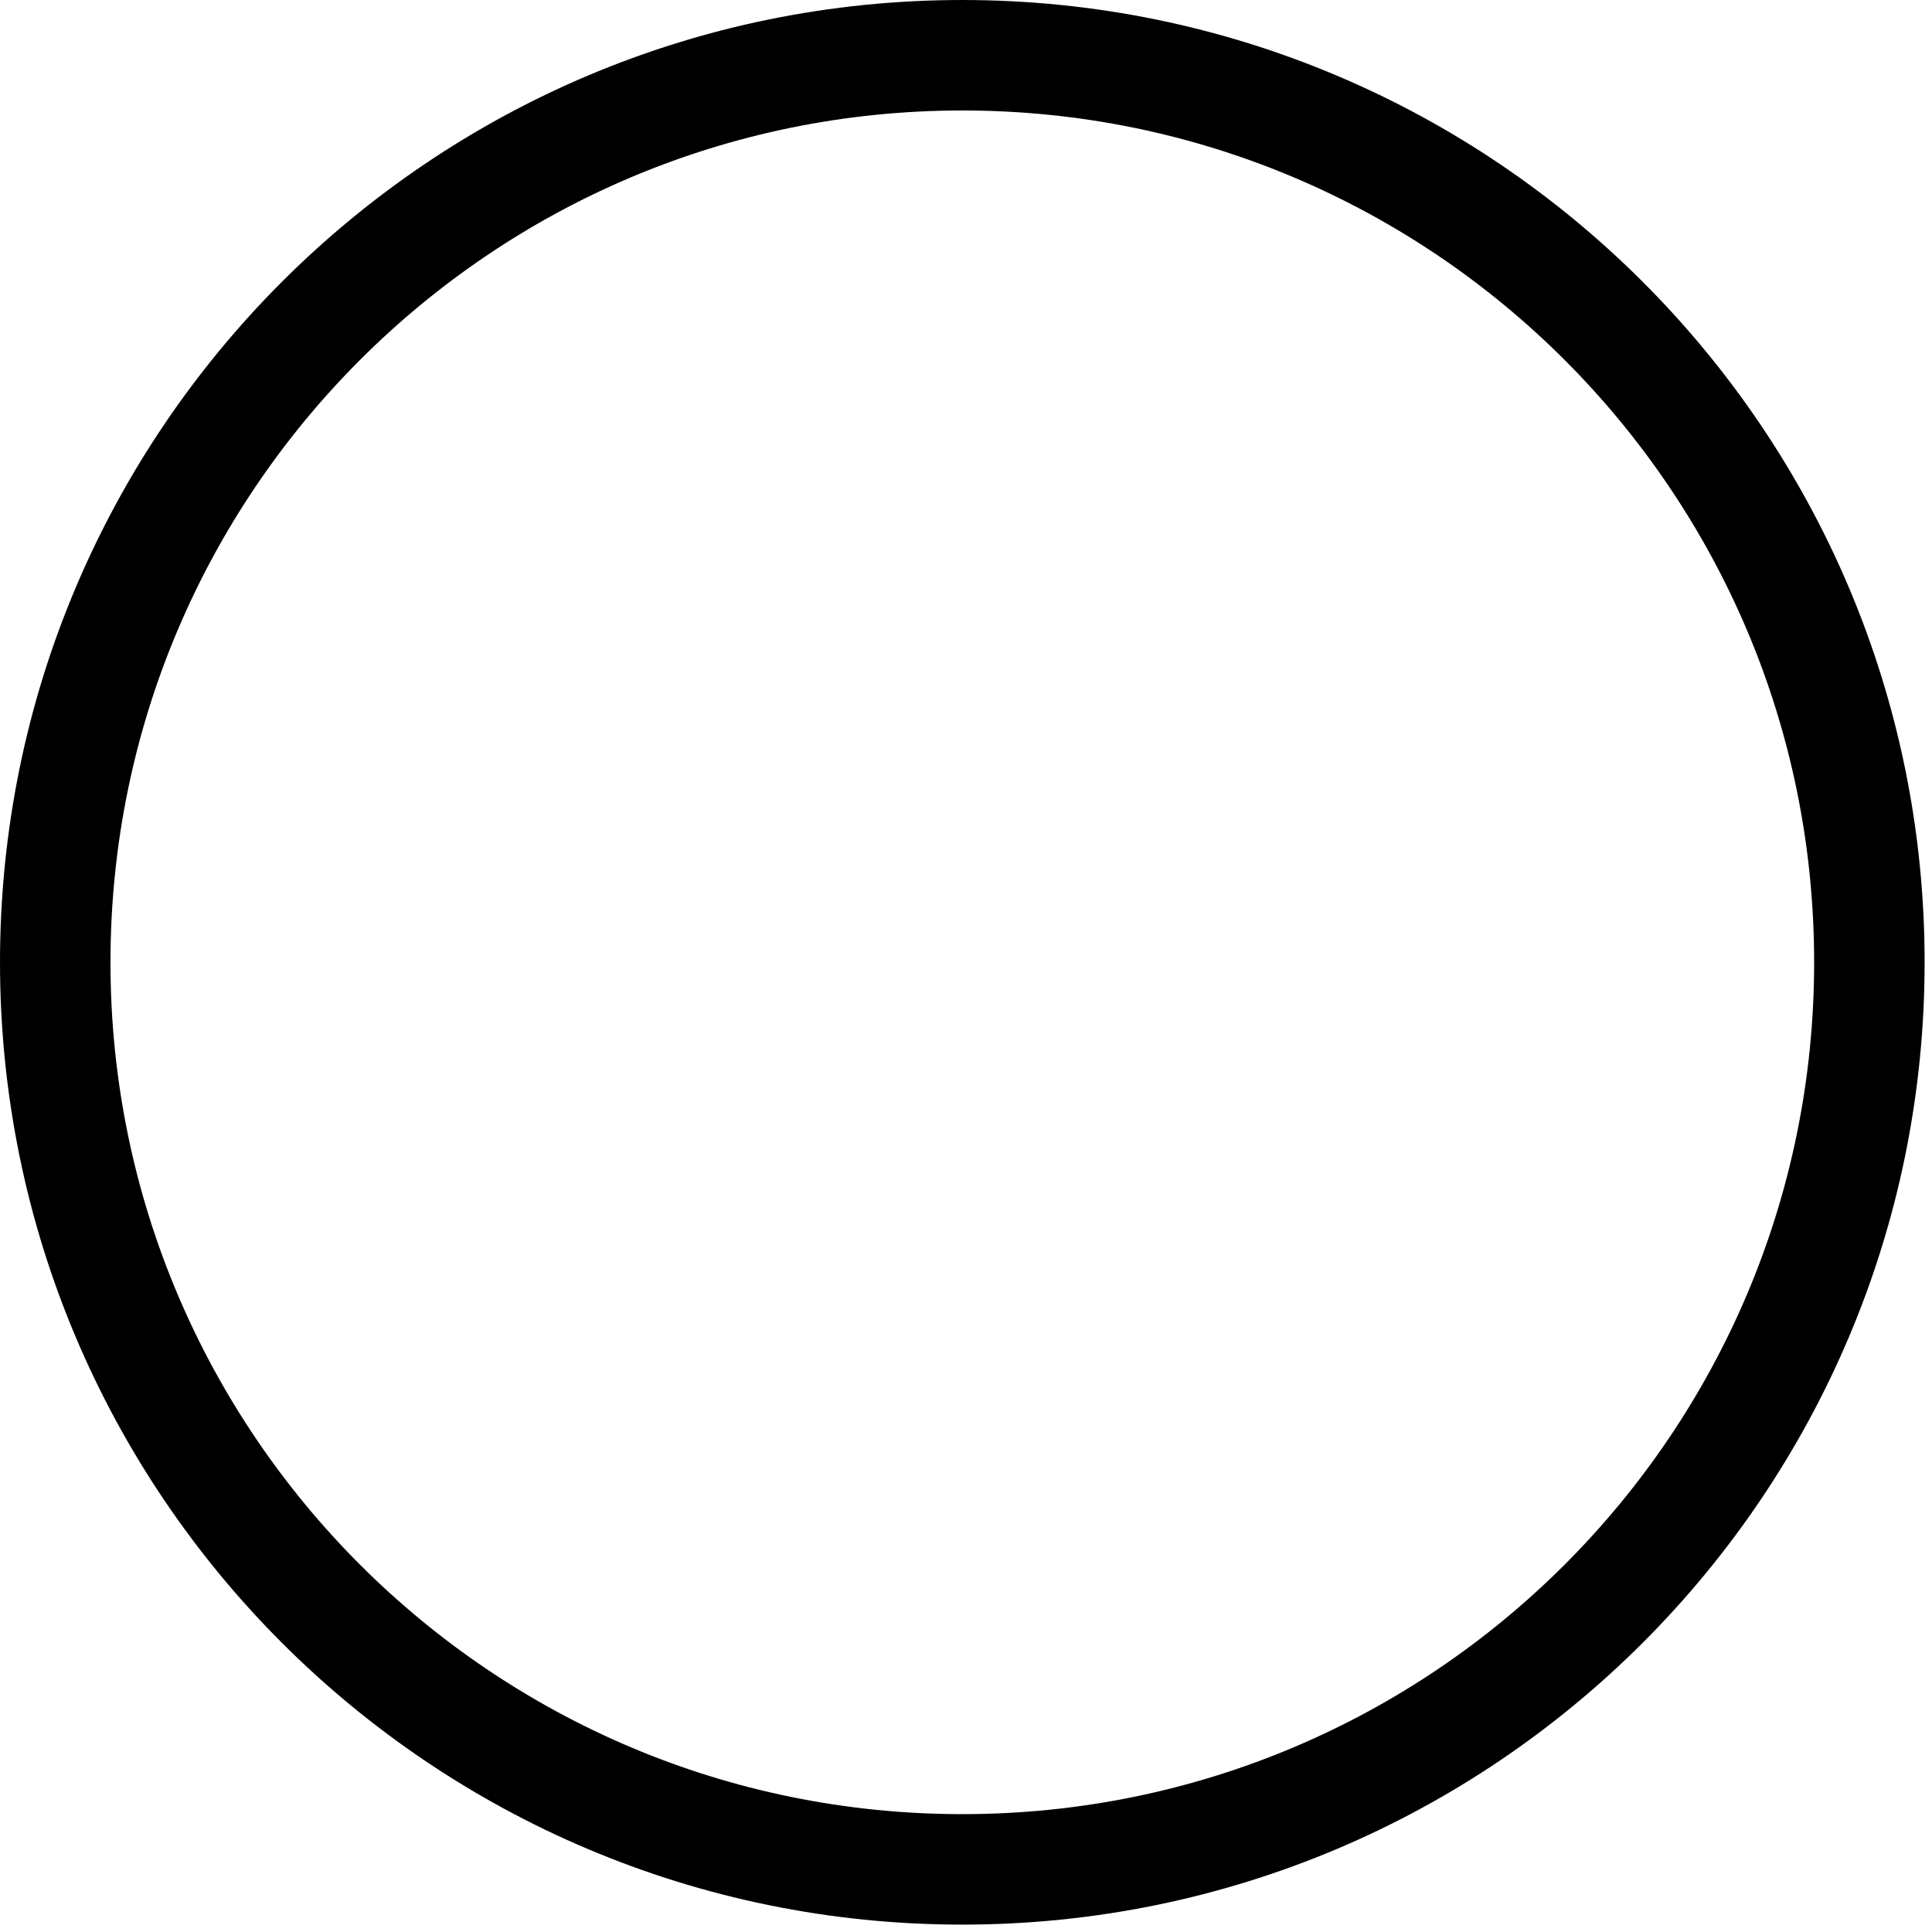
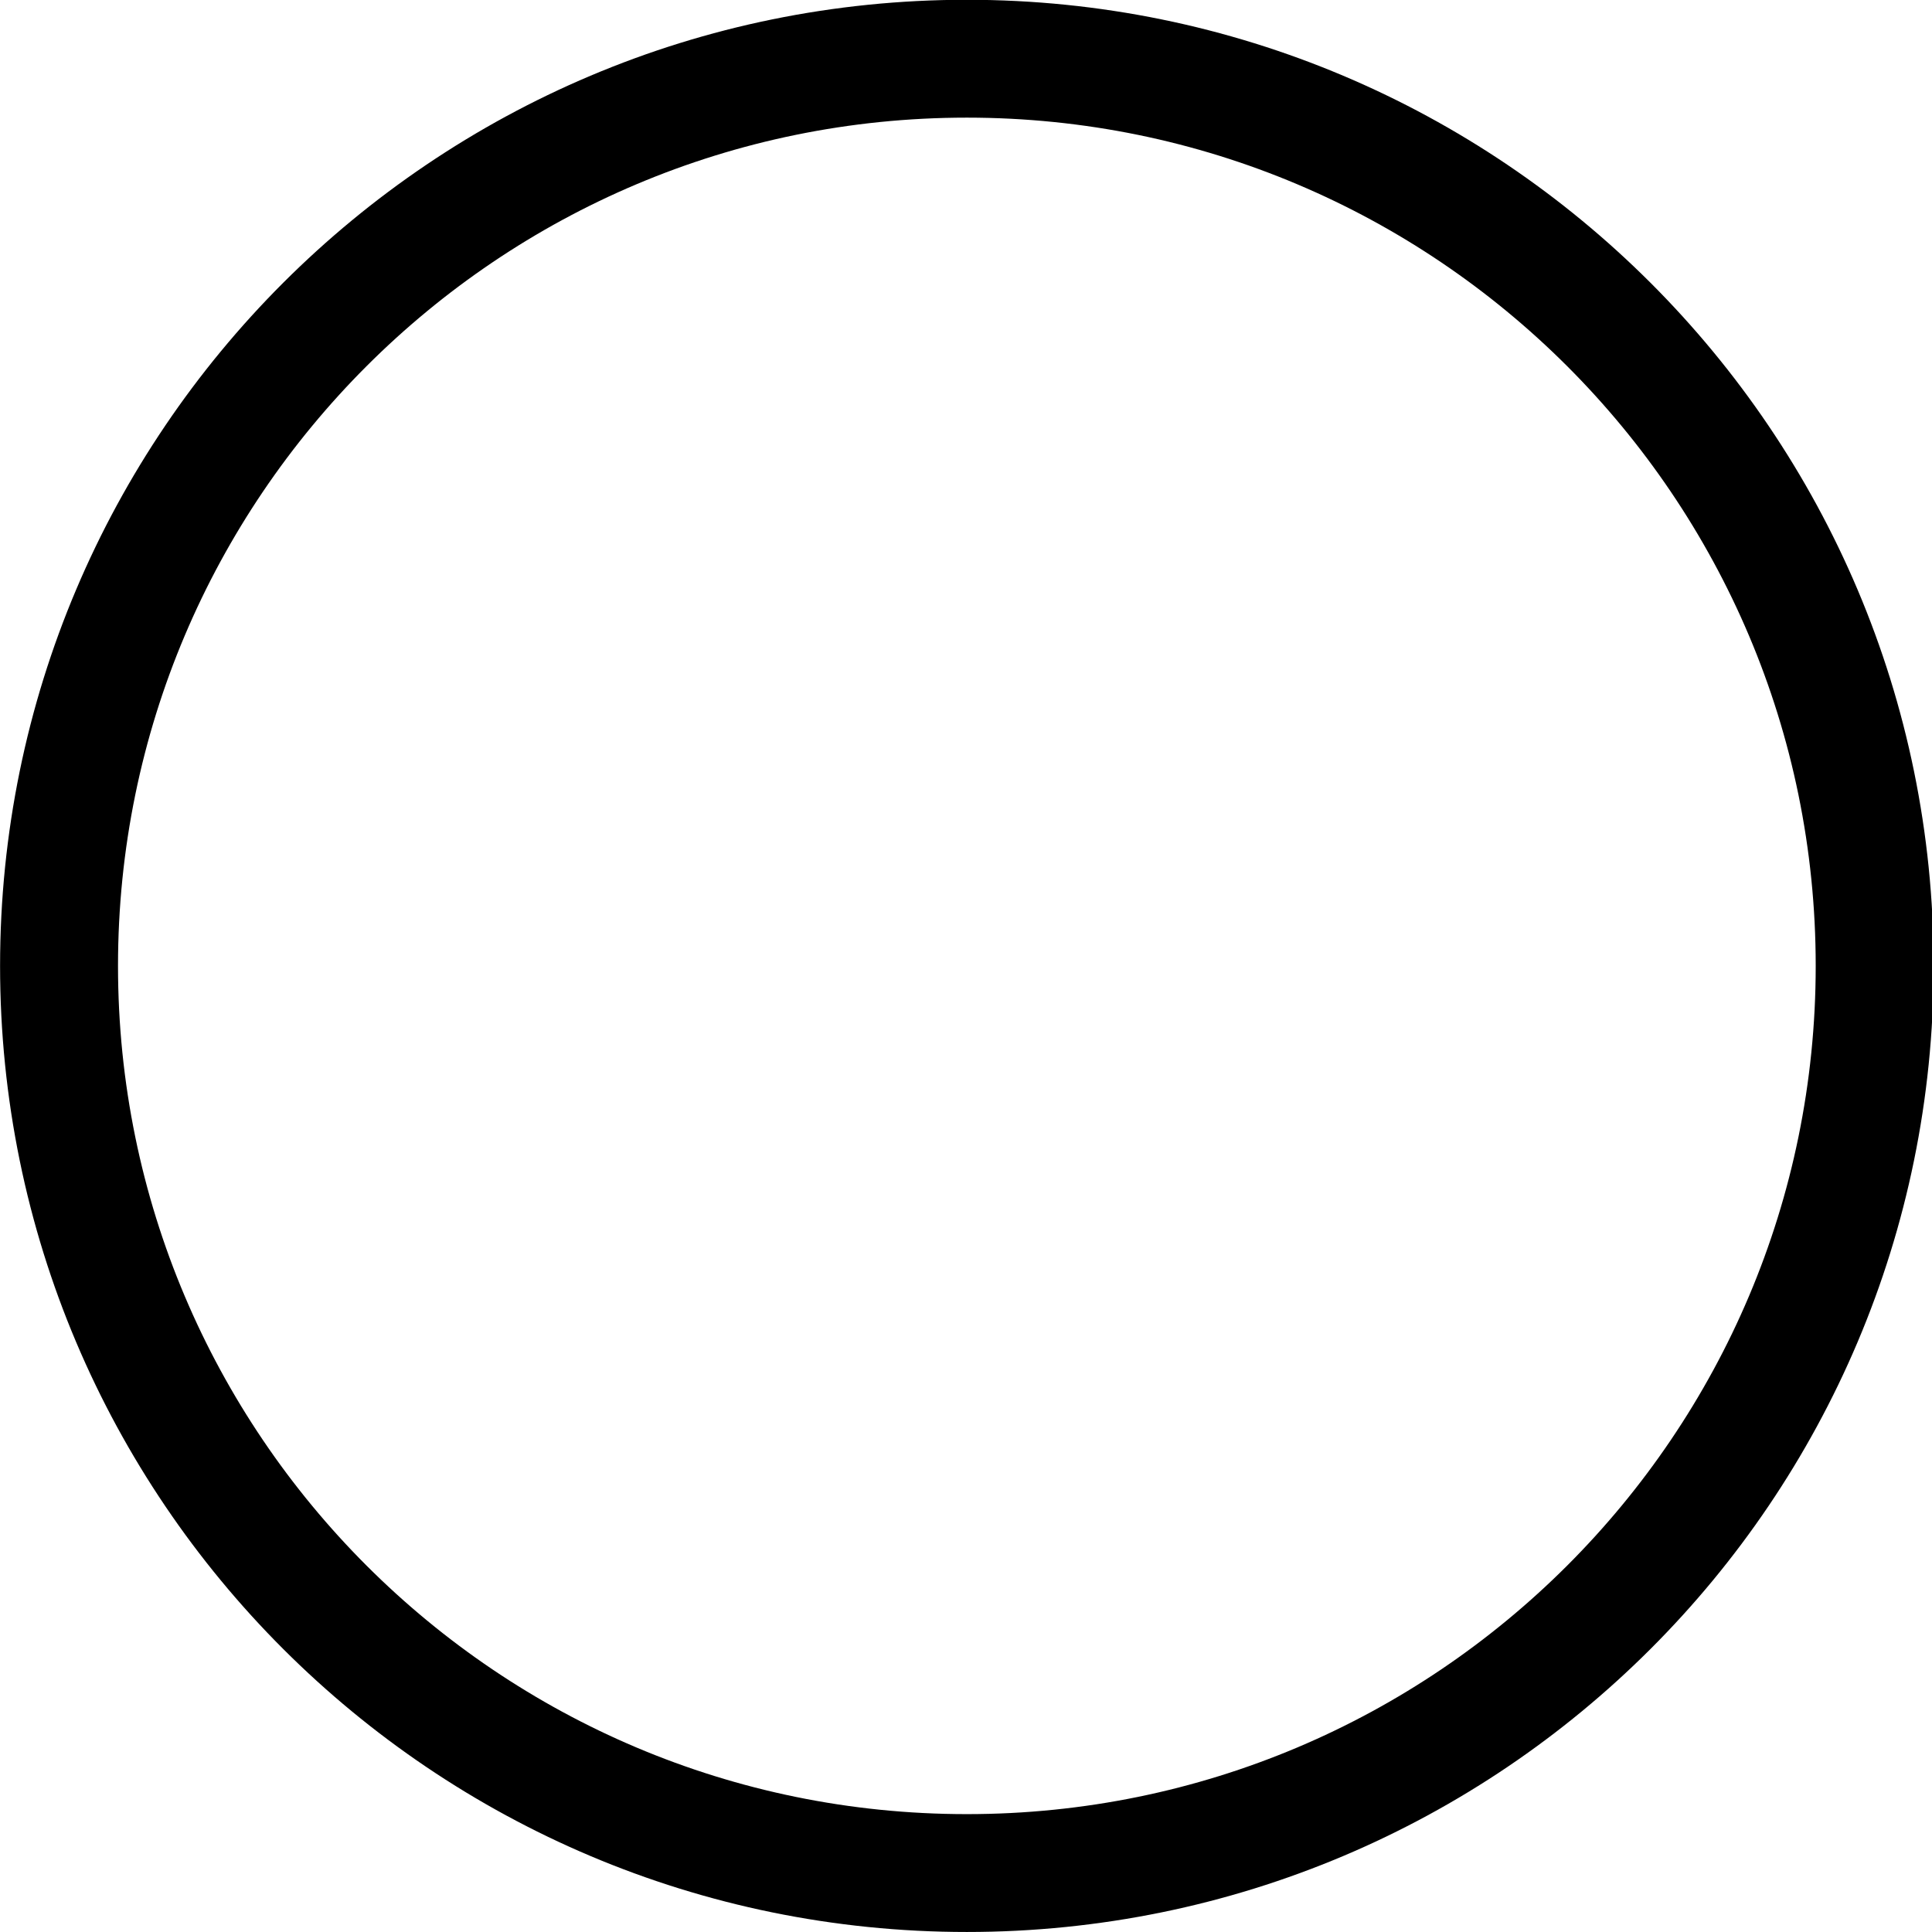
- <svg xmlns="http://www.w3.org/2000/svg" width="75.47pt" height="75.47pt" id="svg2" version="1.1">
+ <svg xmlns="http://www.w3.org/2000/svg" width="16" height="16" id="svg2" version="1.1">
  <defs id="defs4" />
-   <g id="layer1">
-     <circle id="shape1" transform="translate(2.87717, 2.87717)" r="35.433pt" cx="35.433pt" cy="35.433pt" fill="none" stroke="#000000" stroke-width="5.754" stroke-linecap="square" stroke-linejoin="miter" stroke-miterlimit="2" />
+   <g id="layer1" transform="matrix(0.1697447,0,0,0.1696243,5.6982793e-4,-0.00183565)">
+     <circle id="shape1" transform="translate(2.87717,2.87717)" r="44.291" cx="44.291" cy="44.291" stroke-miterlimit="2" style="fill:none;stroke:#000000;stroke-width:5.754;stroke-linecap:square;stroke-linejoin:miter;stroke-miterlimit:2" d="m 88.583,44.291 c 0,24.461 -19.83,44.291 -44.291,44.291 C 19.83,88.583 0,68.753 0,44.291 0,19.83 19.83,0 44.291,0 68.753,0 88.583,19.83 88.583,44.291 z" />
  </g>
</svg>
